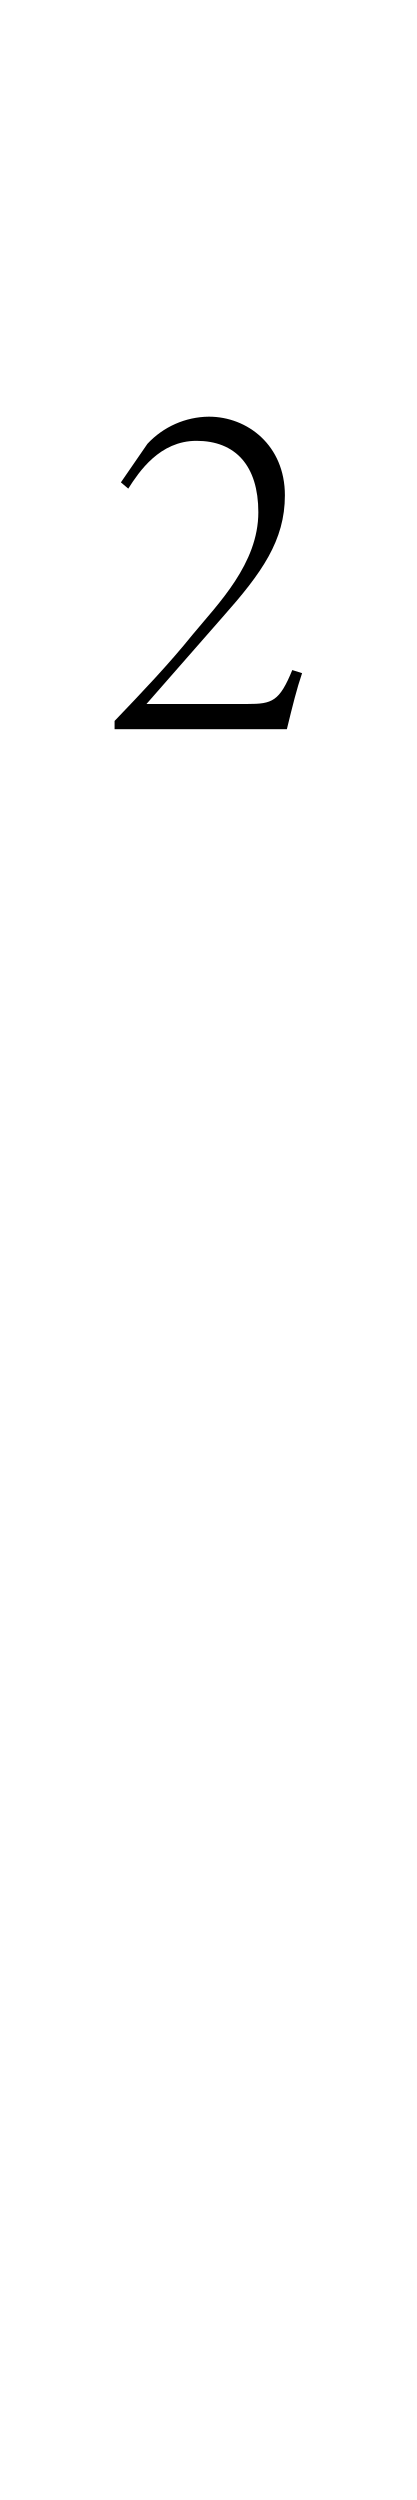
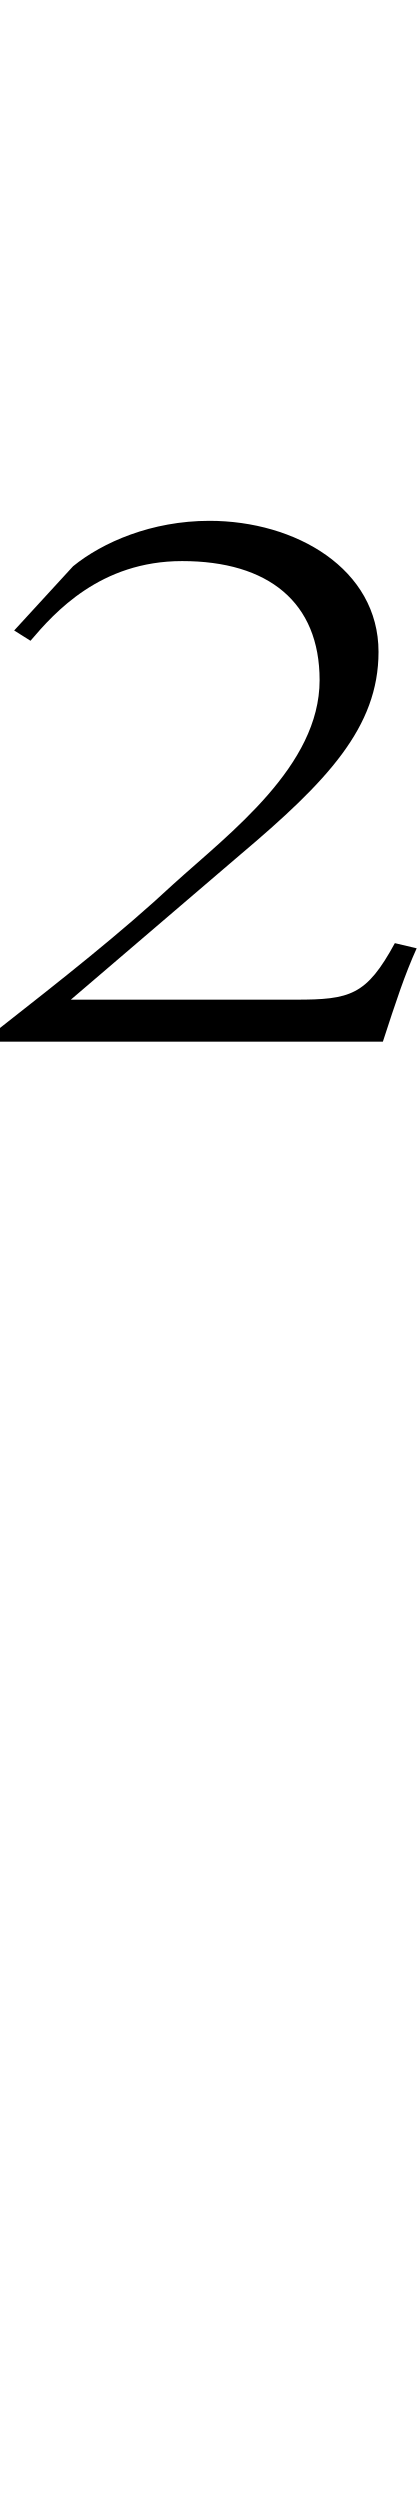
<svg xmlns="http://www.w3.org/2000/svg" id="图层_1" data-name="图层 1" viewBox="0 0 200 1200">
-   <path d="M145,323.11c-2.59,7.65-4.48,15.29-7.3,26.89H55v-3.95c13-13.57,26.15-27.38,37.46-41.44C104.71,289.8,124,270.56,124,245.89c0-22.45-11.07-34.29-29.68-34.29-17.67,0-27.57,14.8-32.75,22.94l-3.54-3,12.73-18.5A40.82,40.82,0,0,1,100.24,200c18.61,0,36.51,13.82,36.51,37.75,0,21.71-11.07,37.25-29.92,58.47L70.31,337.91h48.54c11.78,0,15.31-1.23,21.44-16.28Z" />
+   <path d="M200,455.19c-5.76,12.74-9.93,25.49-16.22,44.81H0v-6.58c28.8-22.62,58.13-45.63,83.26-69.07,27.22-24.67,70.15-56.75,70.15-97.86,0-37.43-24.6-57.17-66-57.17-39.26,0-61.23,24.67-72.77,38.25l-7.84-4.94L35.08,271.8C49.22,260.28,72.79,250,100.52,250c41.37,0,81.17,23,81.17,62.91,0,36.19-24.62,62.09-66.5,97.45L34,479.84H141.89c26.18,0,34-2,47.64-27.13Z" />
</svg>
